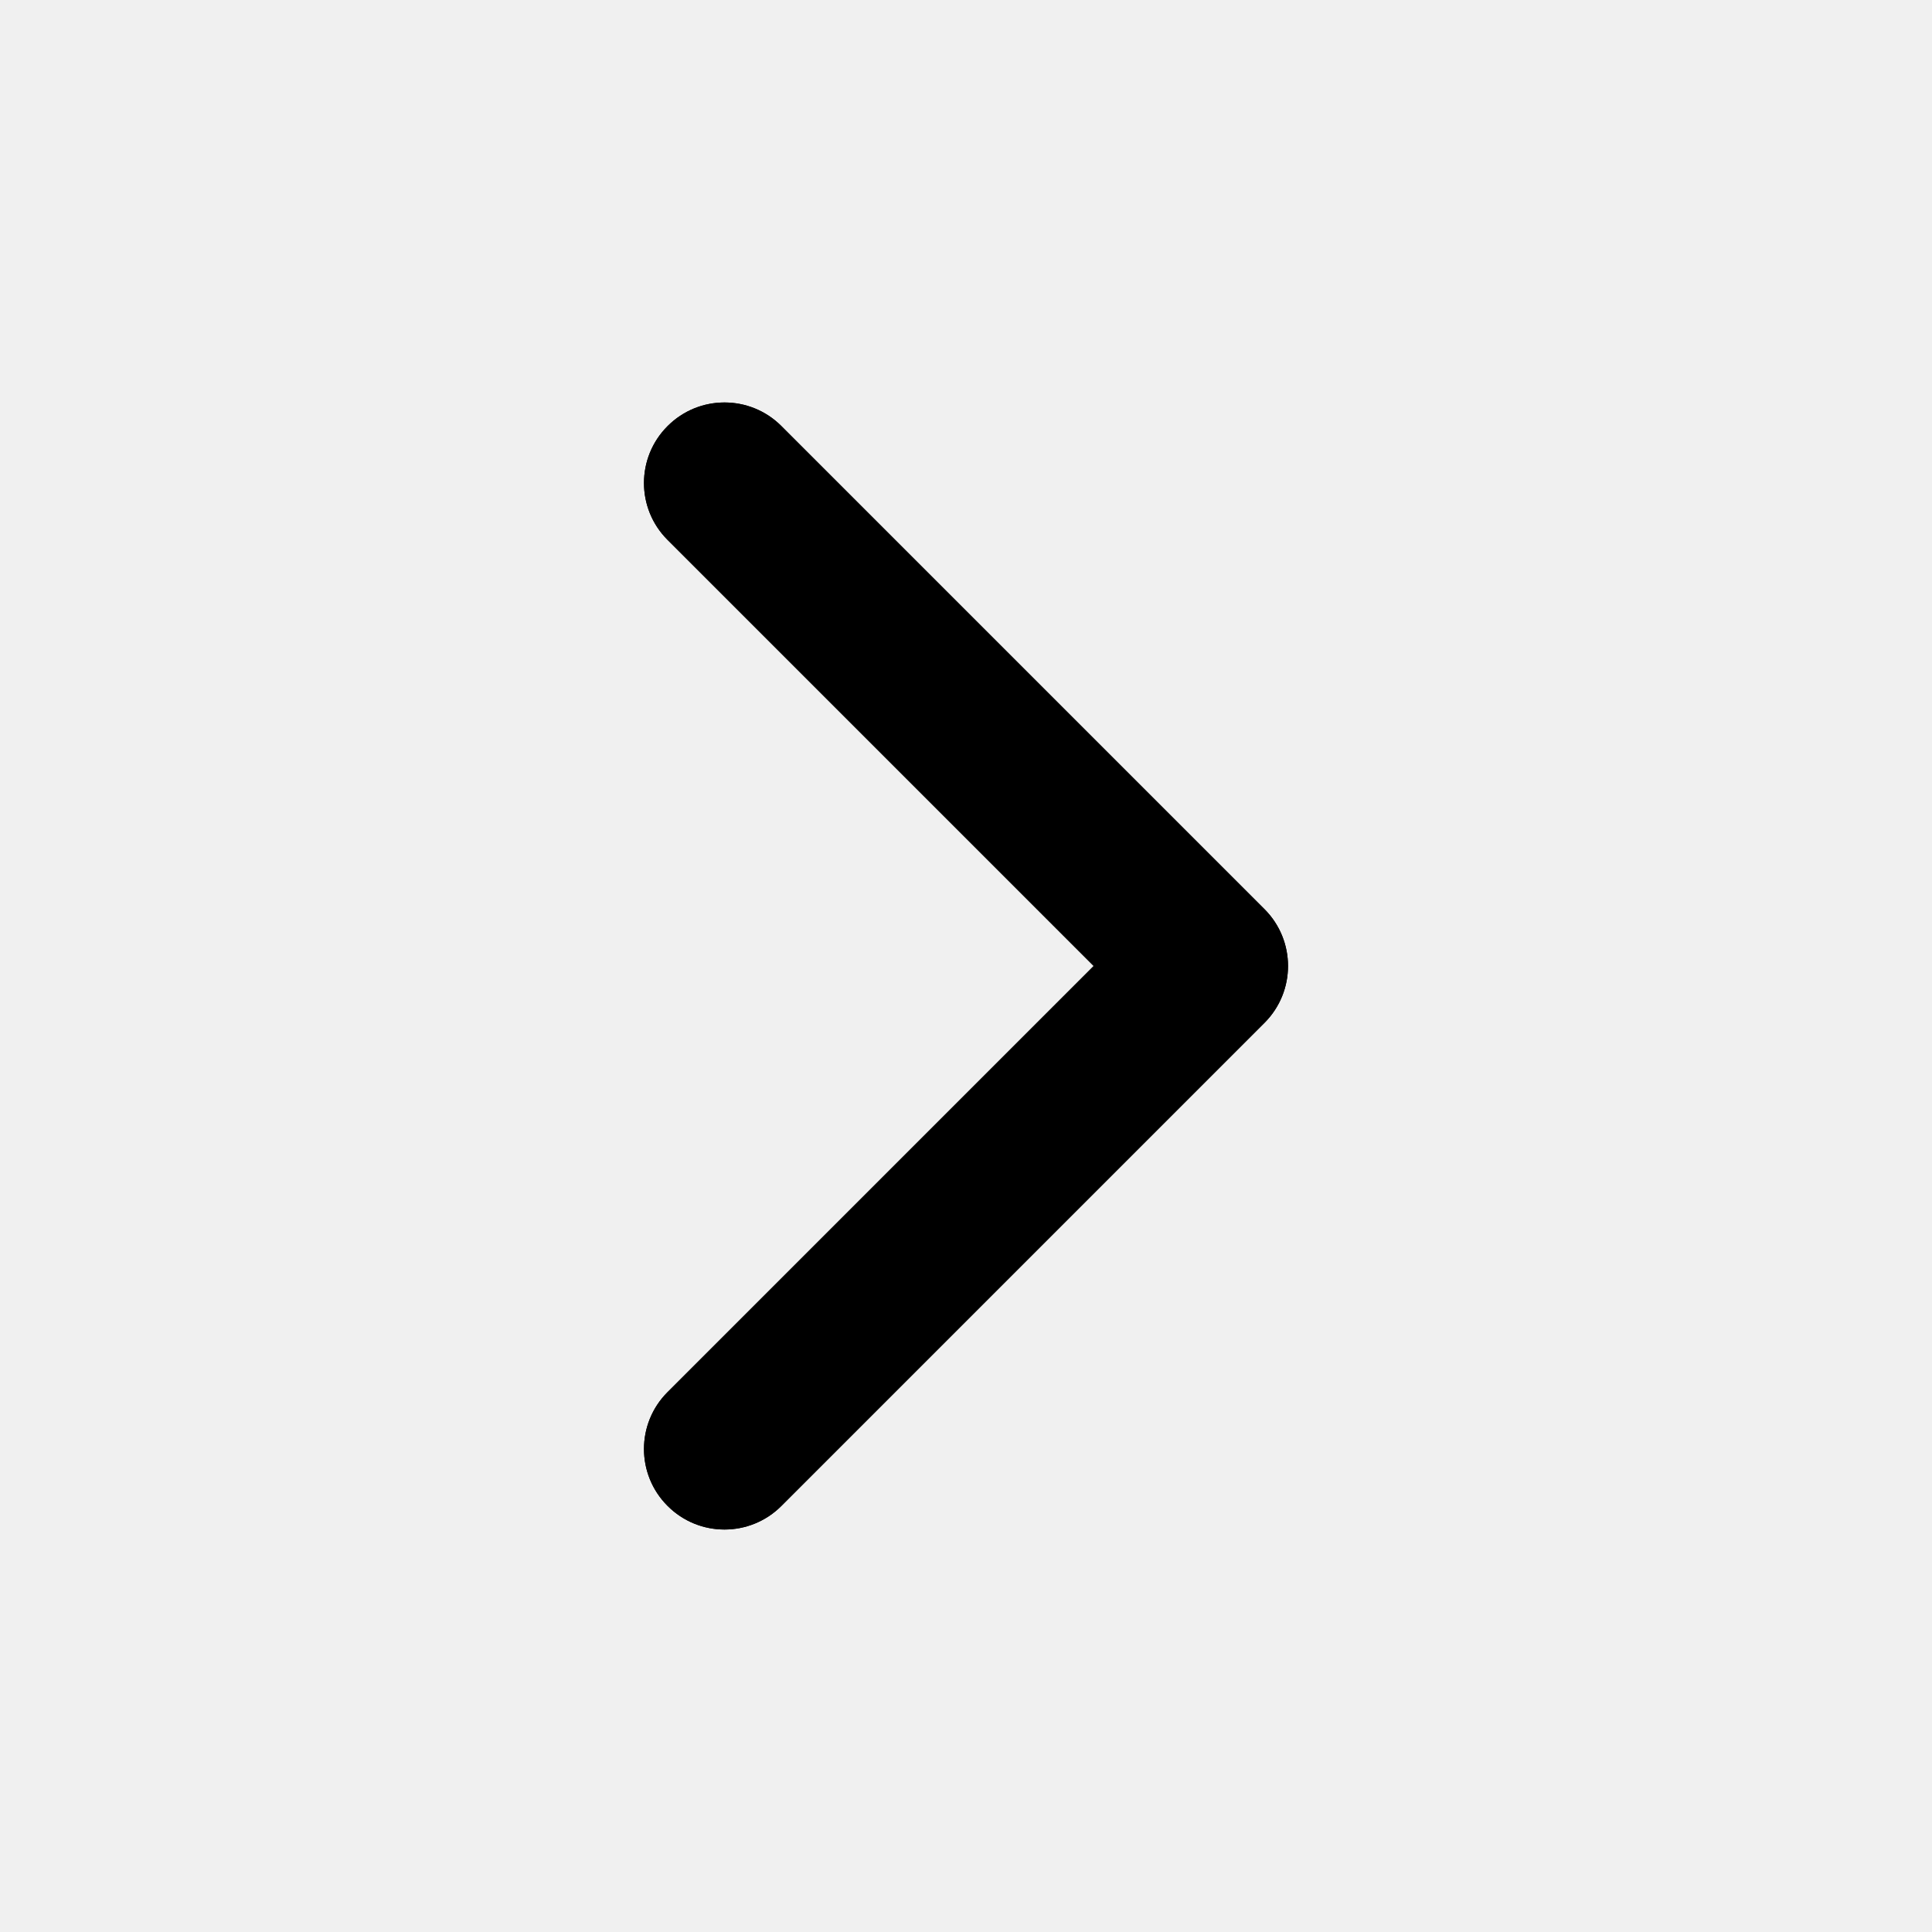
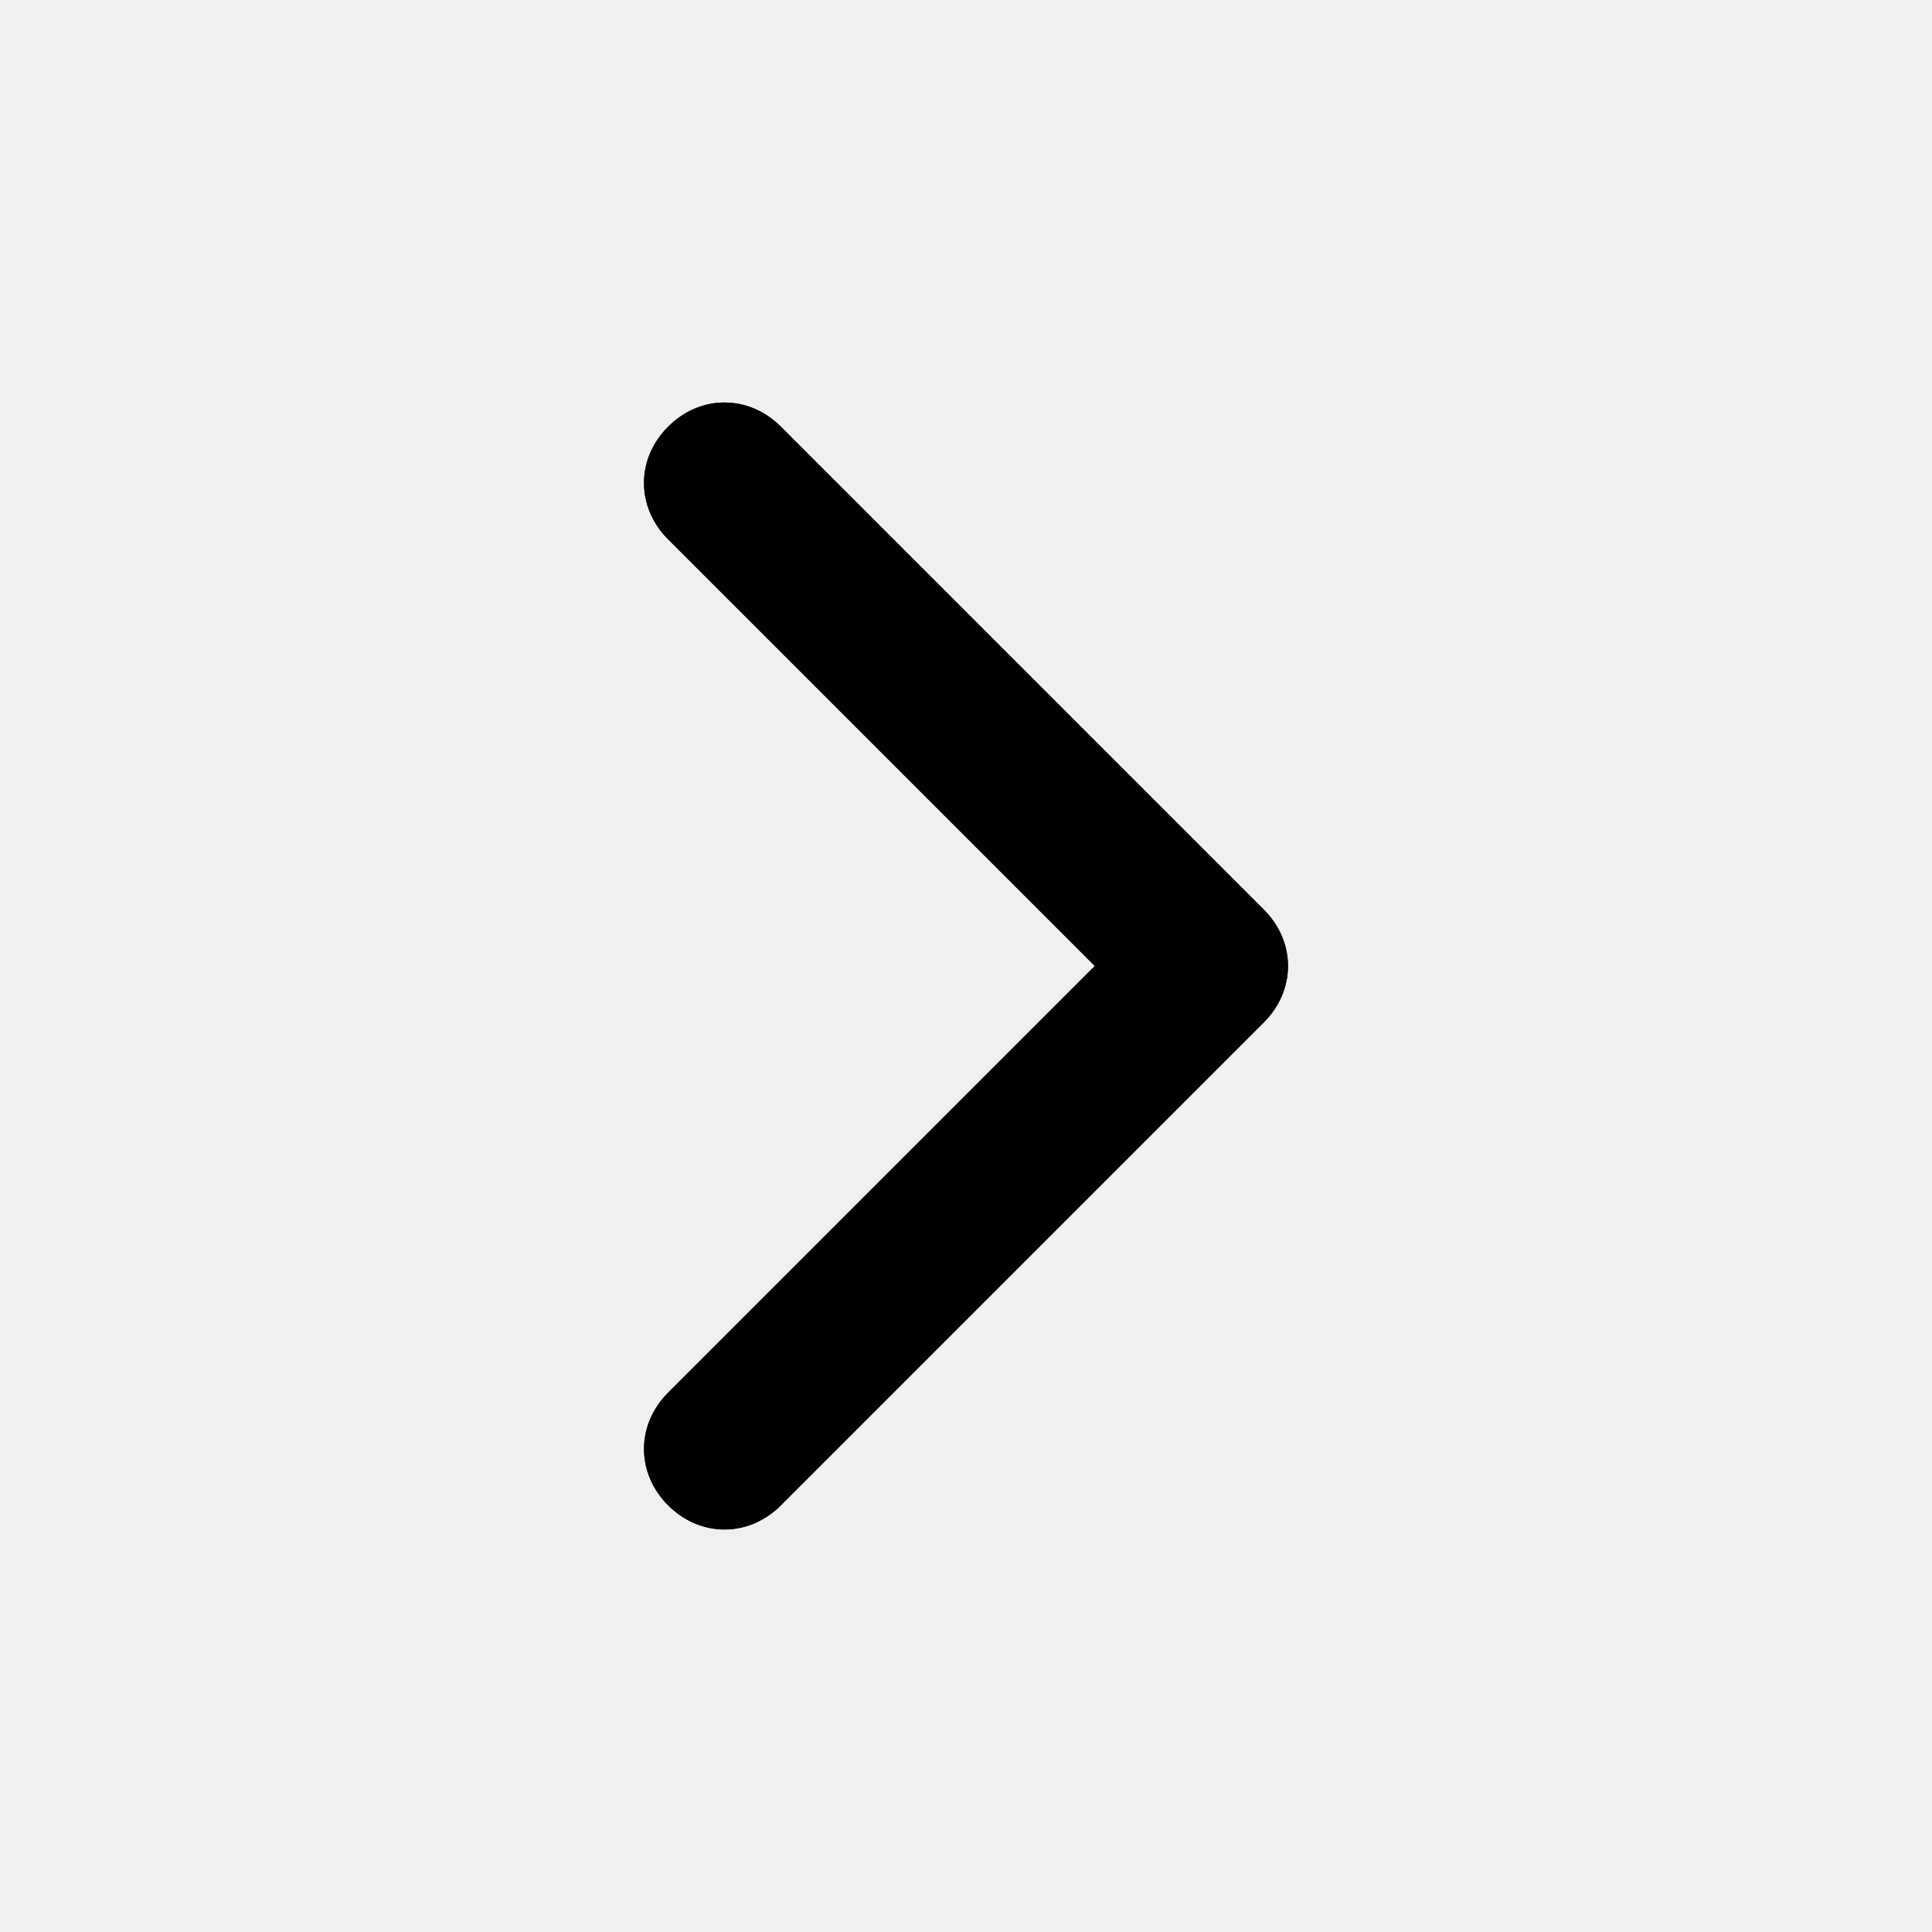
- <svg xmlns="http://www.w3.org/2000/svg" xmlns:xlink="http://www.w3.org/1999/xlink" width="24px" height="24px" viewBox="0 0 24 24" version="1.1">
-   <defs>
-     <path d="M13.586,12 L8.293,17.293 C7.902,17.683 7.902,18.317 8.293,18.707 C8.683,19.098 9.317,19.098 9.707,18.707 L15.707,12.707 C16.098,12.317 16.098,11.683 15.707,11.293 L9.707,5.293 C9.317,4.902 8.683,4.902 8.293,5.293 C7.902,5.683 7.902,6.317 8.293,6.707 L13.586,12 Z" id="path-1" />
-   </defs>
-   <g id="Symbols" stroke="none" stroke-width="1" fill="none" fill-rule="evenodd">
-     <g id="Resources/icons/chevron-right">
-       <mask id="mask-2" fill="white">
-         <use xlink:href="#path-1" />
-       </mask>
-       <use id="Shape" fill="#000000" fill-rule="nonzero" xlink:href="#path-1" />
-       <g id="Resources/Colour/black" mask="url(#mask-2)" fill="#000000">
-         <rect id="Rectangle" x="0" y="0" width="24" height="24" />
-       </g>
-     </g>
+ <svg xmlns="http://www.w3.org/2000/svg" version="1.1" id="Layer_1" x="0px" y="0px" viewBox="0 0 24 24" enable-background="new 0 0 24 24" xml:space="preserve">
+   <path id="path-1_1_" fill="#010101" d="M13.6,12l-5.3,5.3c-0.4,0.4-0.4,1,0,1.4c0.4,0.4,1,0.4,1.4,0l6-6c0.4-0.4,0.4-1,0-1.4l-6-6  c-0.4-0.4-1-0.4-1.4,0c-0.4,0.4-0.4,1,0,1.4L13.6,12z" />
+   <g>
+     <path id="path-1" fill="#010101" d="M13.6,12l-5.3,5.3c-0.4,0.4-0.4,1,0,1.4c0.4,0.4,1,0.4,1.4,0l6-6c0.4-0.4,0.4-1,0-1.4l-6-6   c-0.4-0.4-1-0.4-1.4,0c-0.4,0.4-0.4,1,0,1.4L13.6,12z" />
  </g>
</svg>
